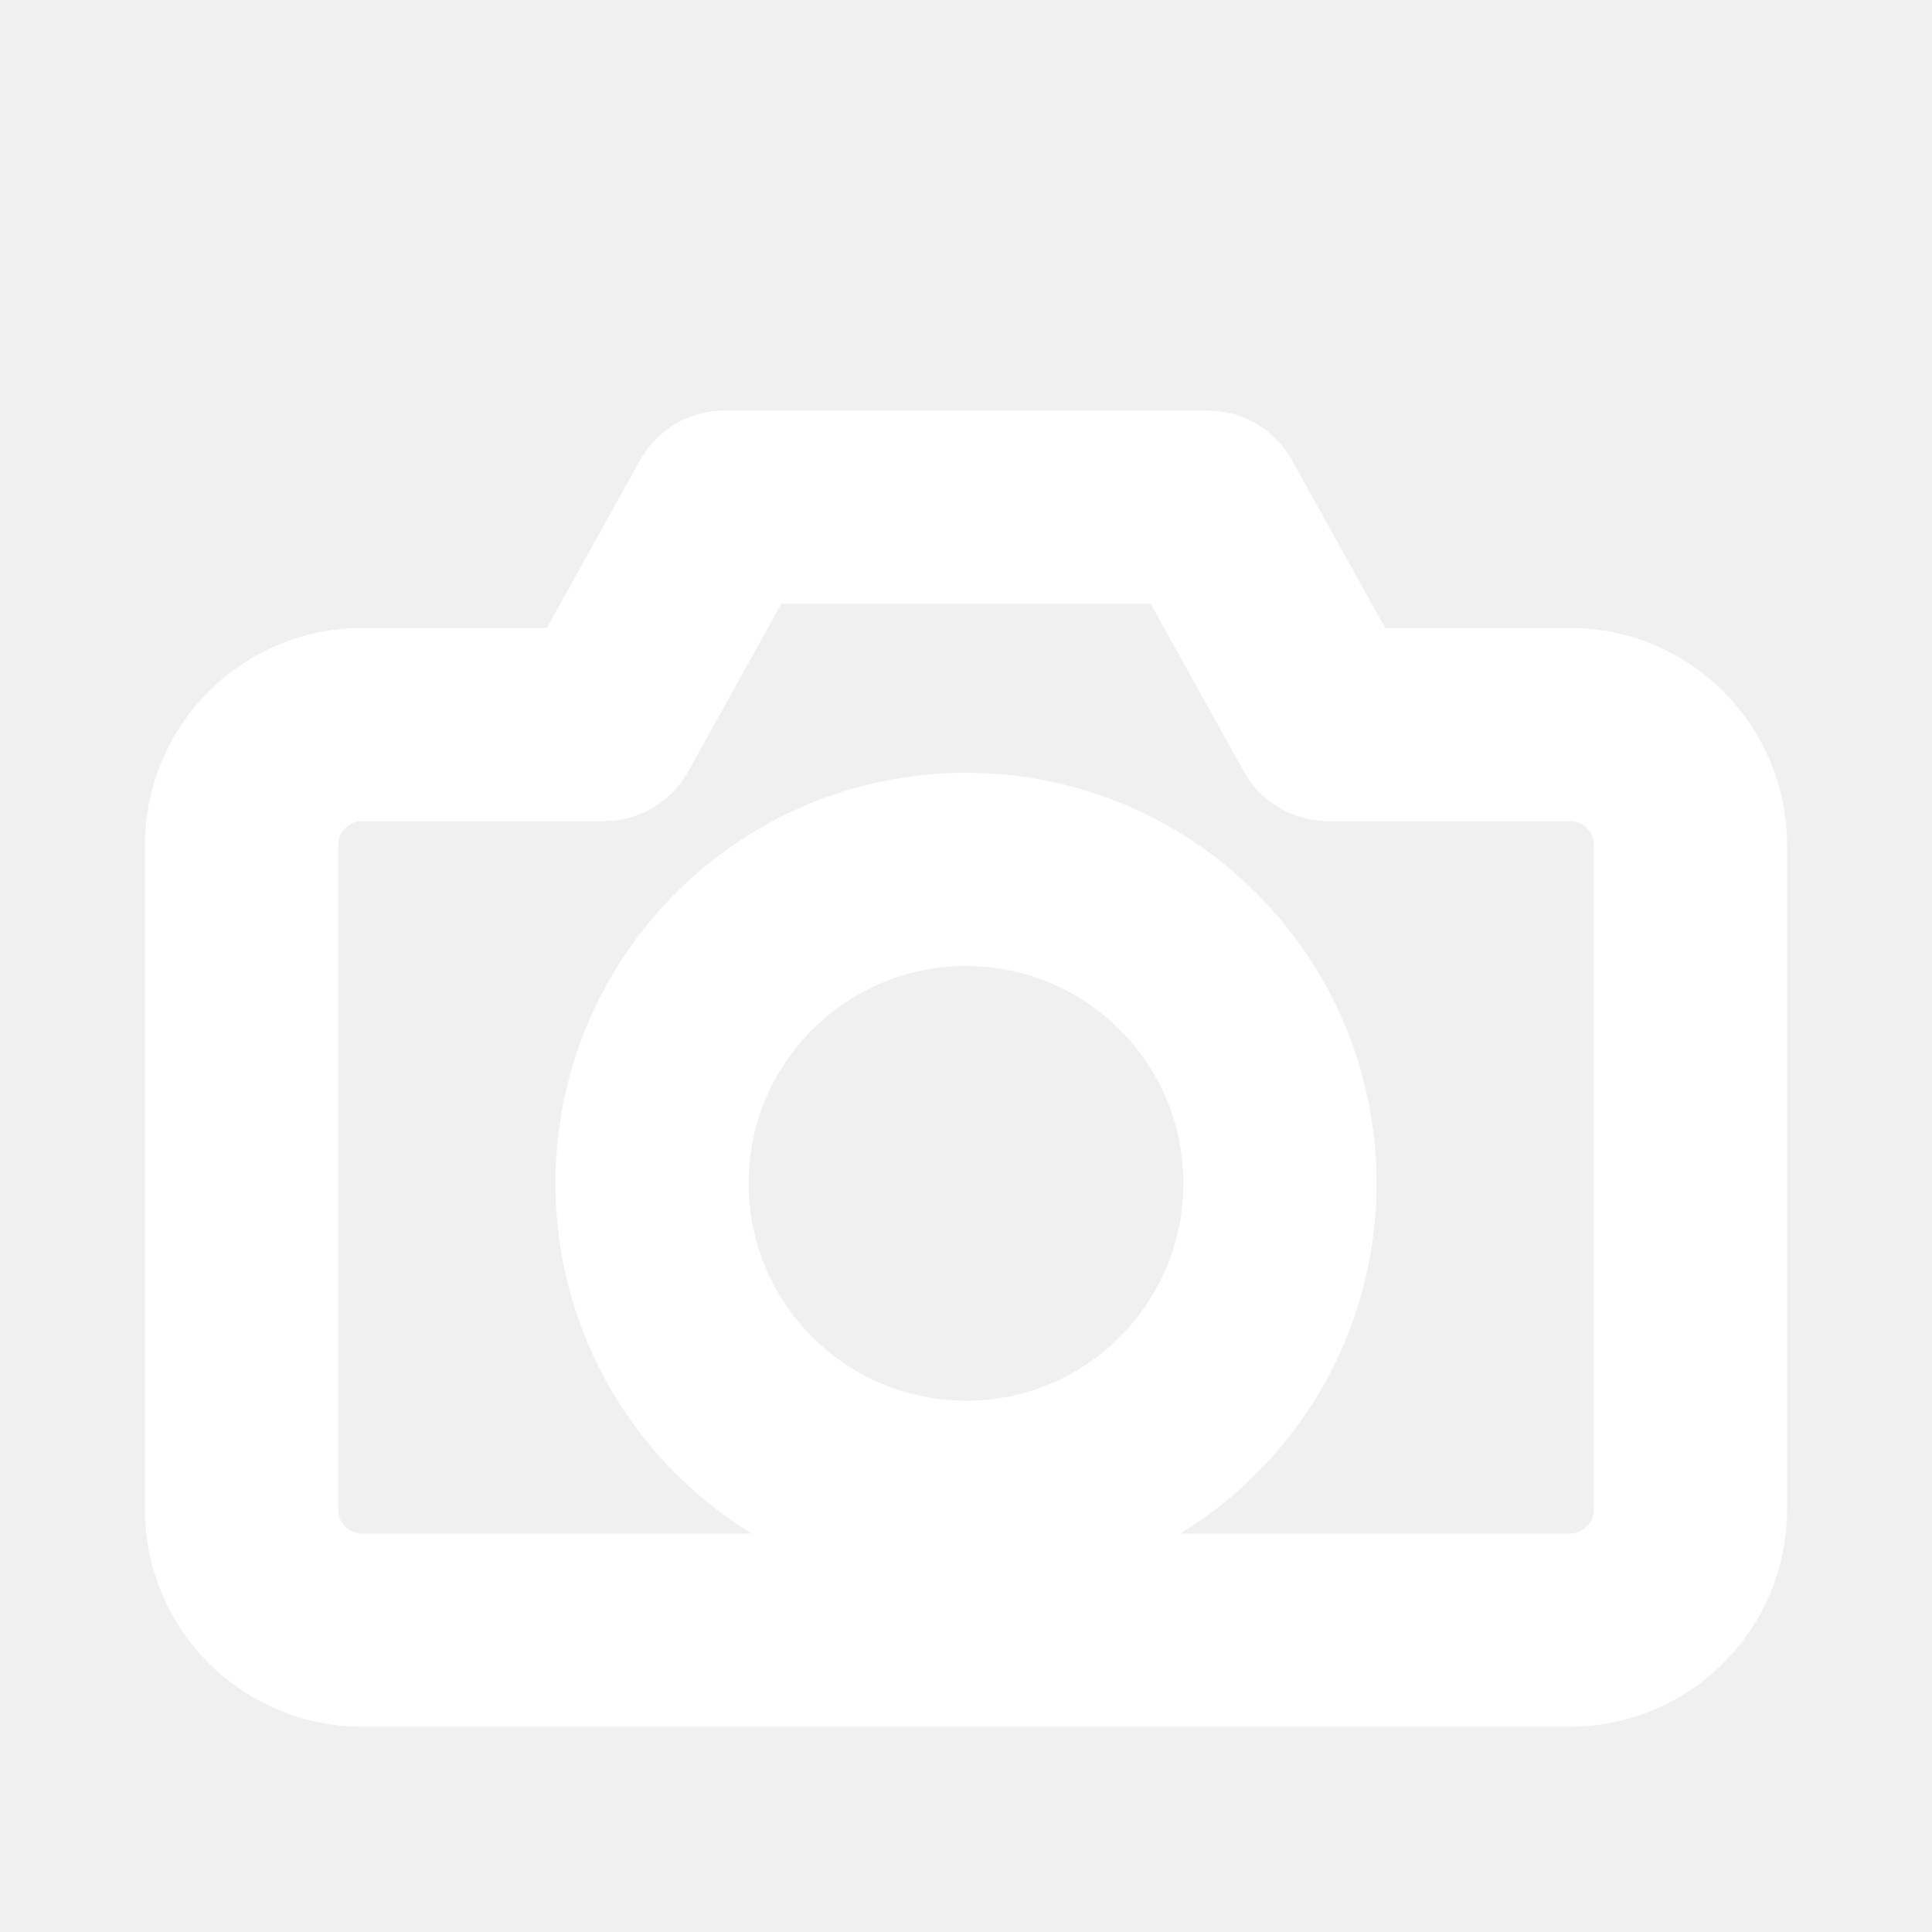
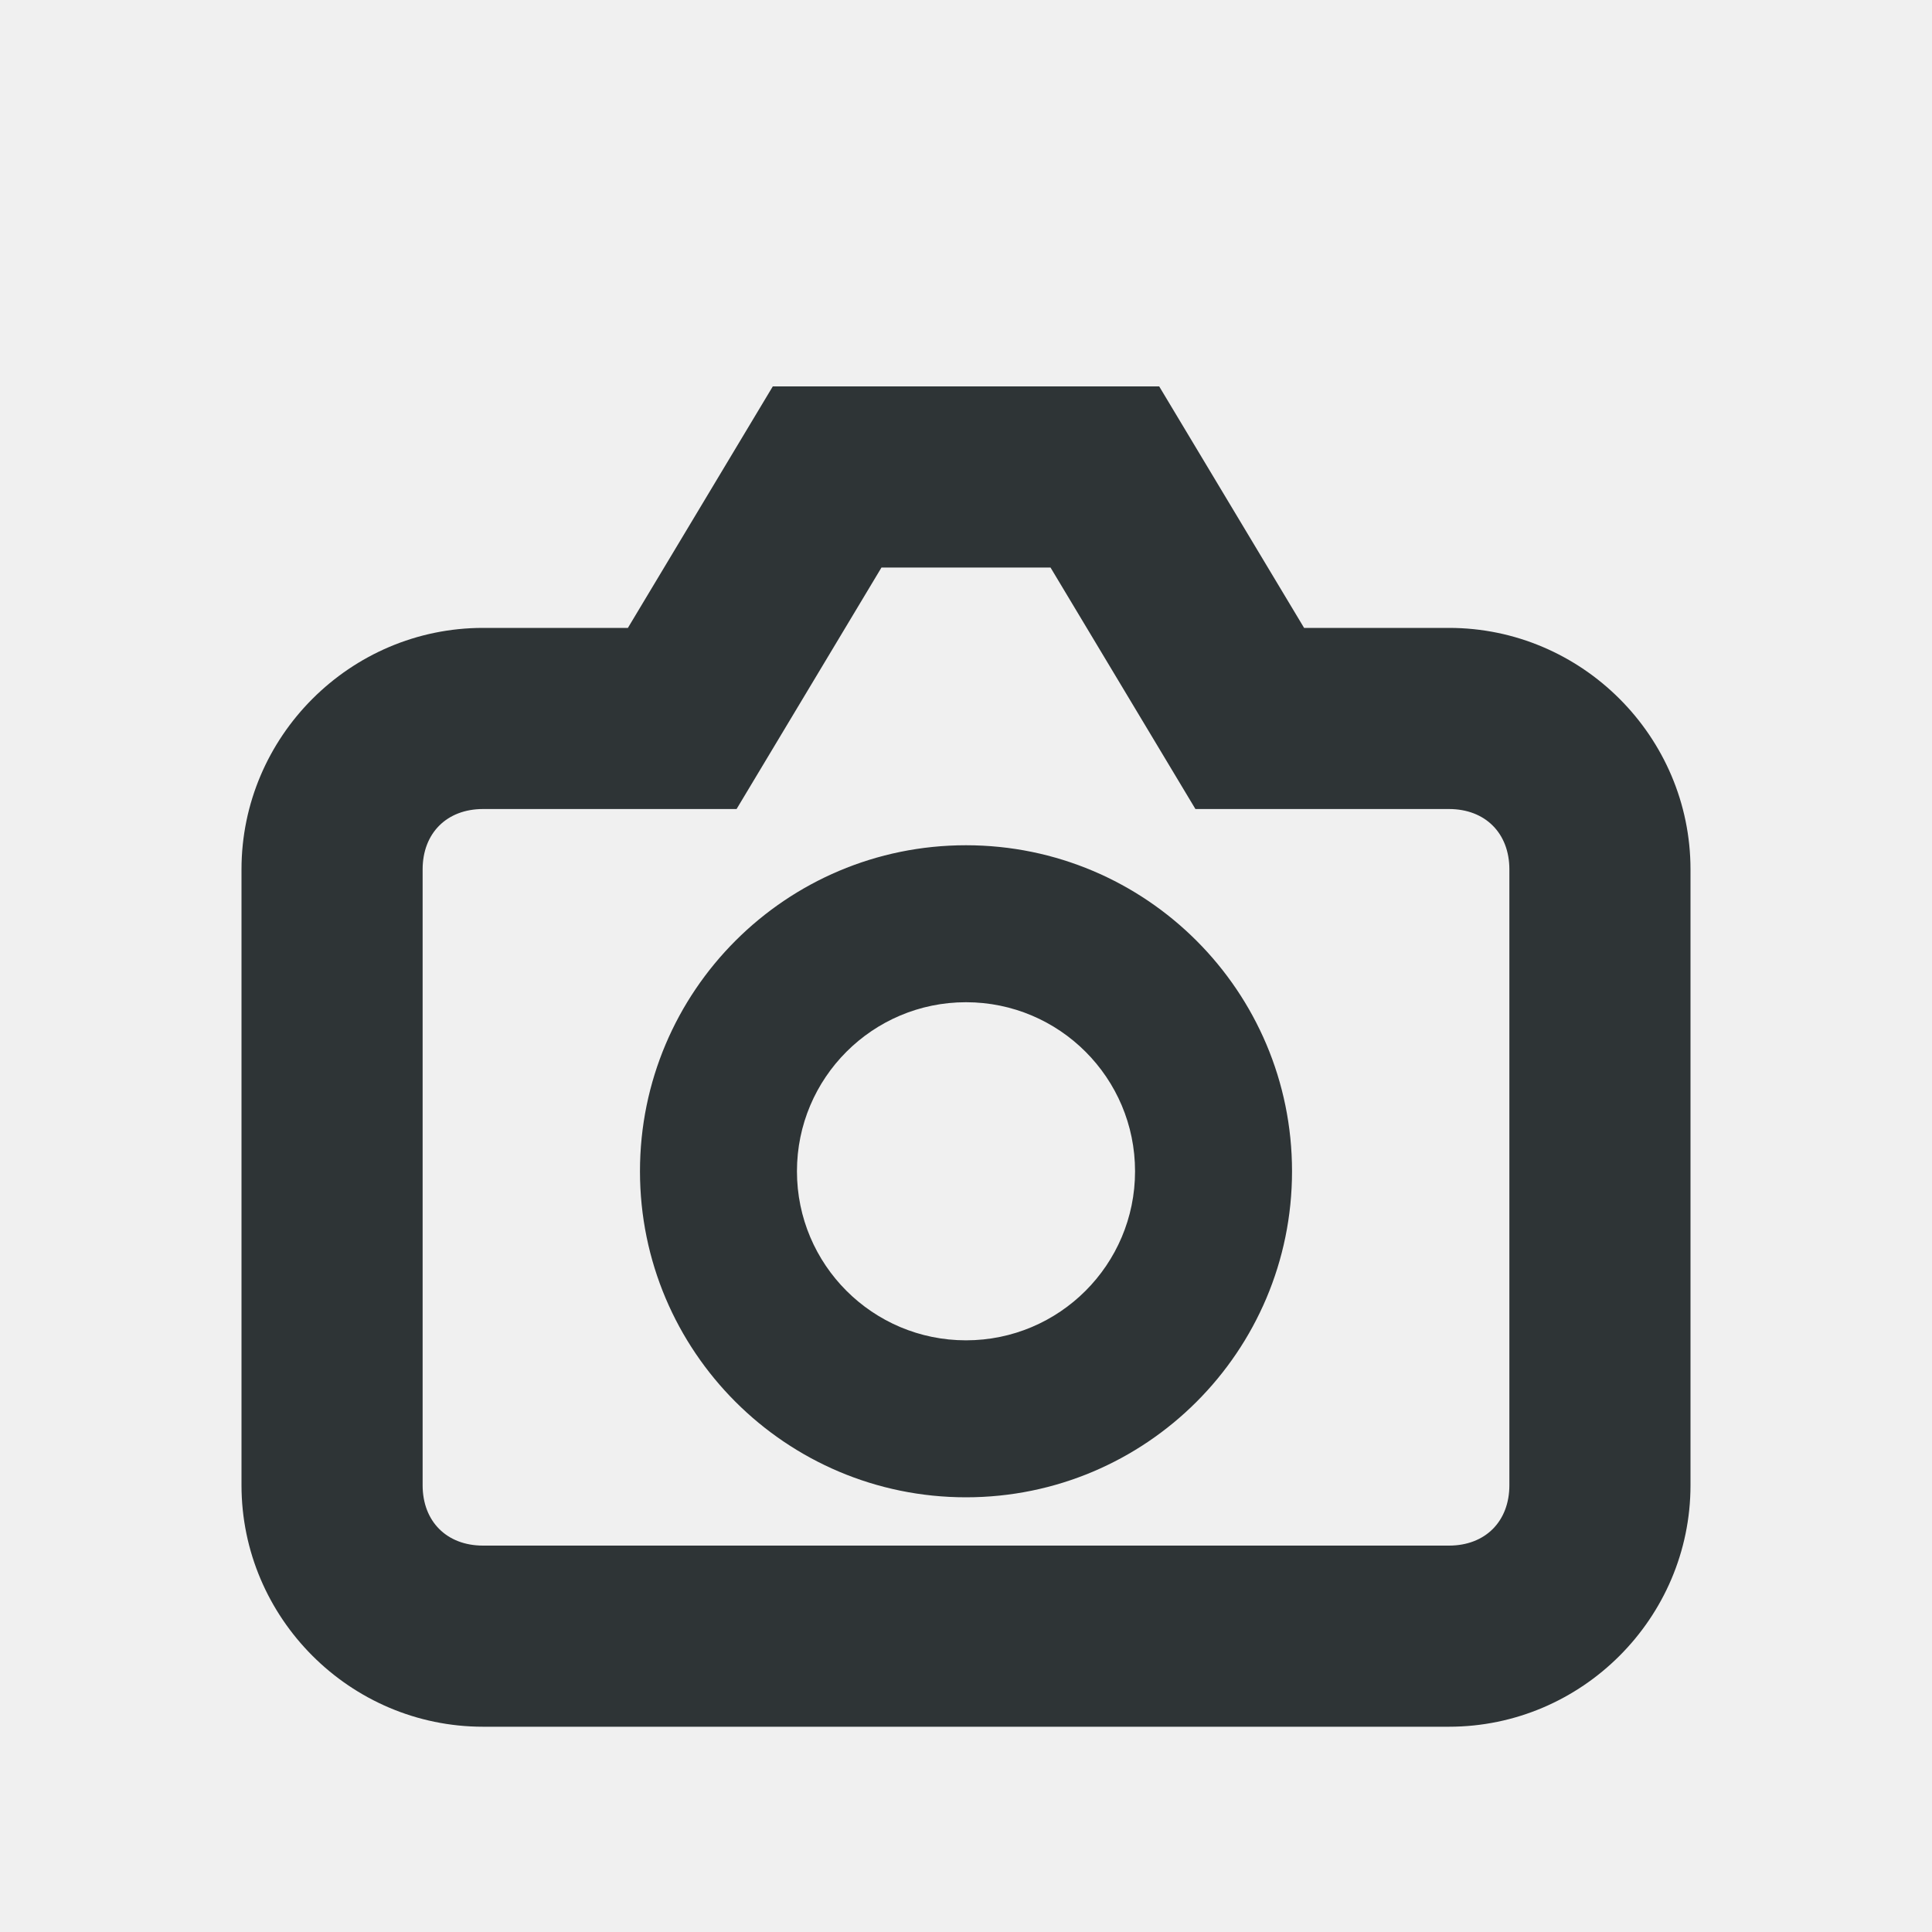
<svg xmlns="http://www.w3.org/2000/svg" width="16" height="16" viewBox="0 0 16 16">
-   <path fill="none" stroke="#ffffff" stroke-width="1.6" stroke-linecap="round" stroke-linejoin="round" d="M3 6h2l1-1.8h4l1 1.8h2a1 1 0 0 1 1 1v5.5a1 1 0 0 1-1 1H3a1 1 0 0 1-1-1V7a1 1 0 0 1 1-1z" />
-   <circle cx="8" cy="9.8" r="2.6" fill="none" stroke="#ffffff" stroke-width="1.6" />
+   <path fill="#2e3436" fill-rule="evenodd" d="M2 7.2C2 6.1 2.9 5.2 4 5.2H5.2L6.4 3.2H9.6L10.8 5.2H12C13.1 5.2 14 6.1 14 7.2V12.3C14 13.4 13.1 14.3 12 14.3H4C2.9 14.3 2 13.4 2 12.3ZM3.5 7.2C3.5 6.9 3.7 6.7 4 6.7H6.1L7.3 4.7H8.7L9.9 6.7H12C12.3 6.7 12.5 6.9 12.5 7.2V12.3C12.5 12.6 12.3 12.8 12 12.8H4C3.7 12.8 3.5 12.6 3.5 12.3ZM10.7 9.7A2.7 2.7 0 1 1 5.3 9.7A2.7 2.7 0 1 1 10.7 9.7ZM9.4 9.7A1.4 1.4 0 1 1 6.6 9.7A1.4 1.4 0 1 1 9.4 9.7Z" />
</svg>
